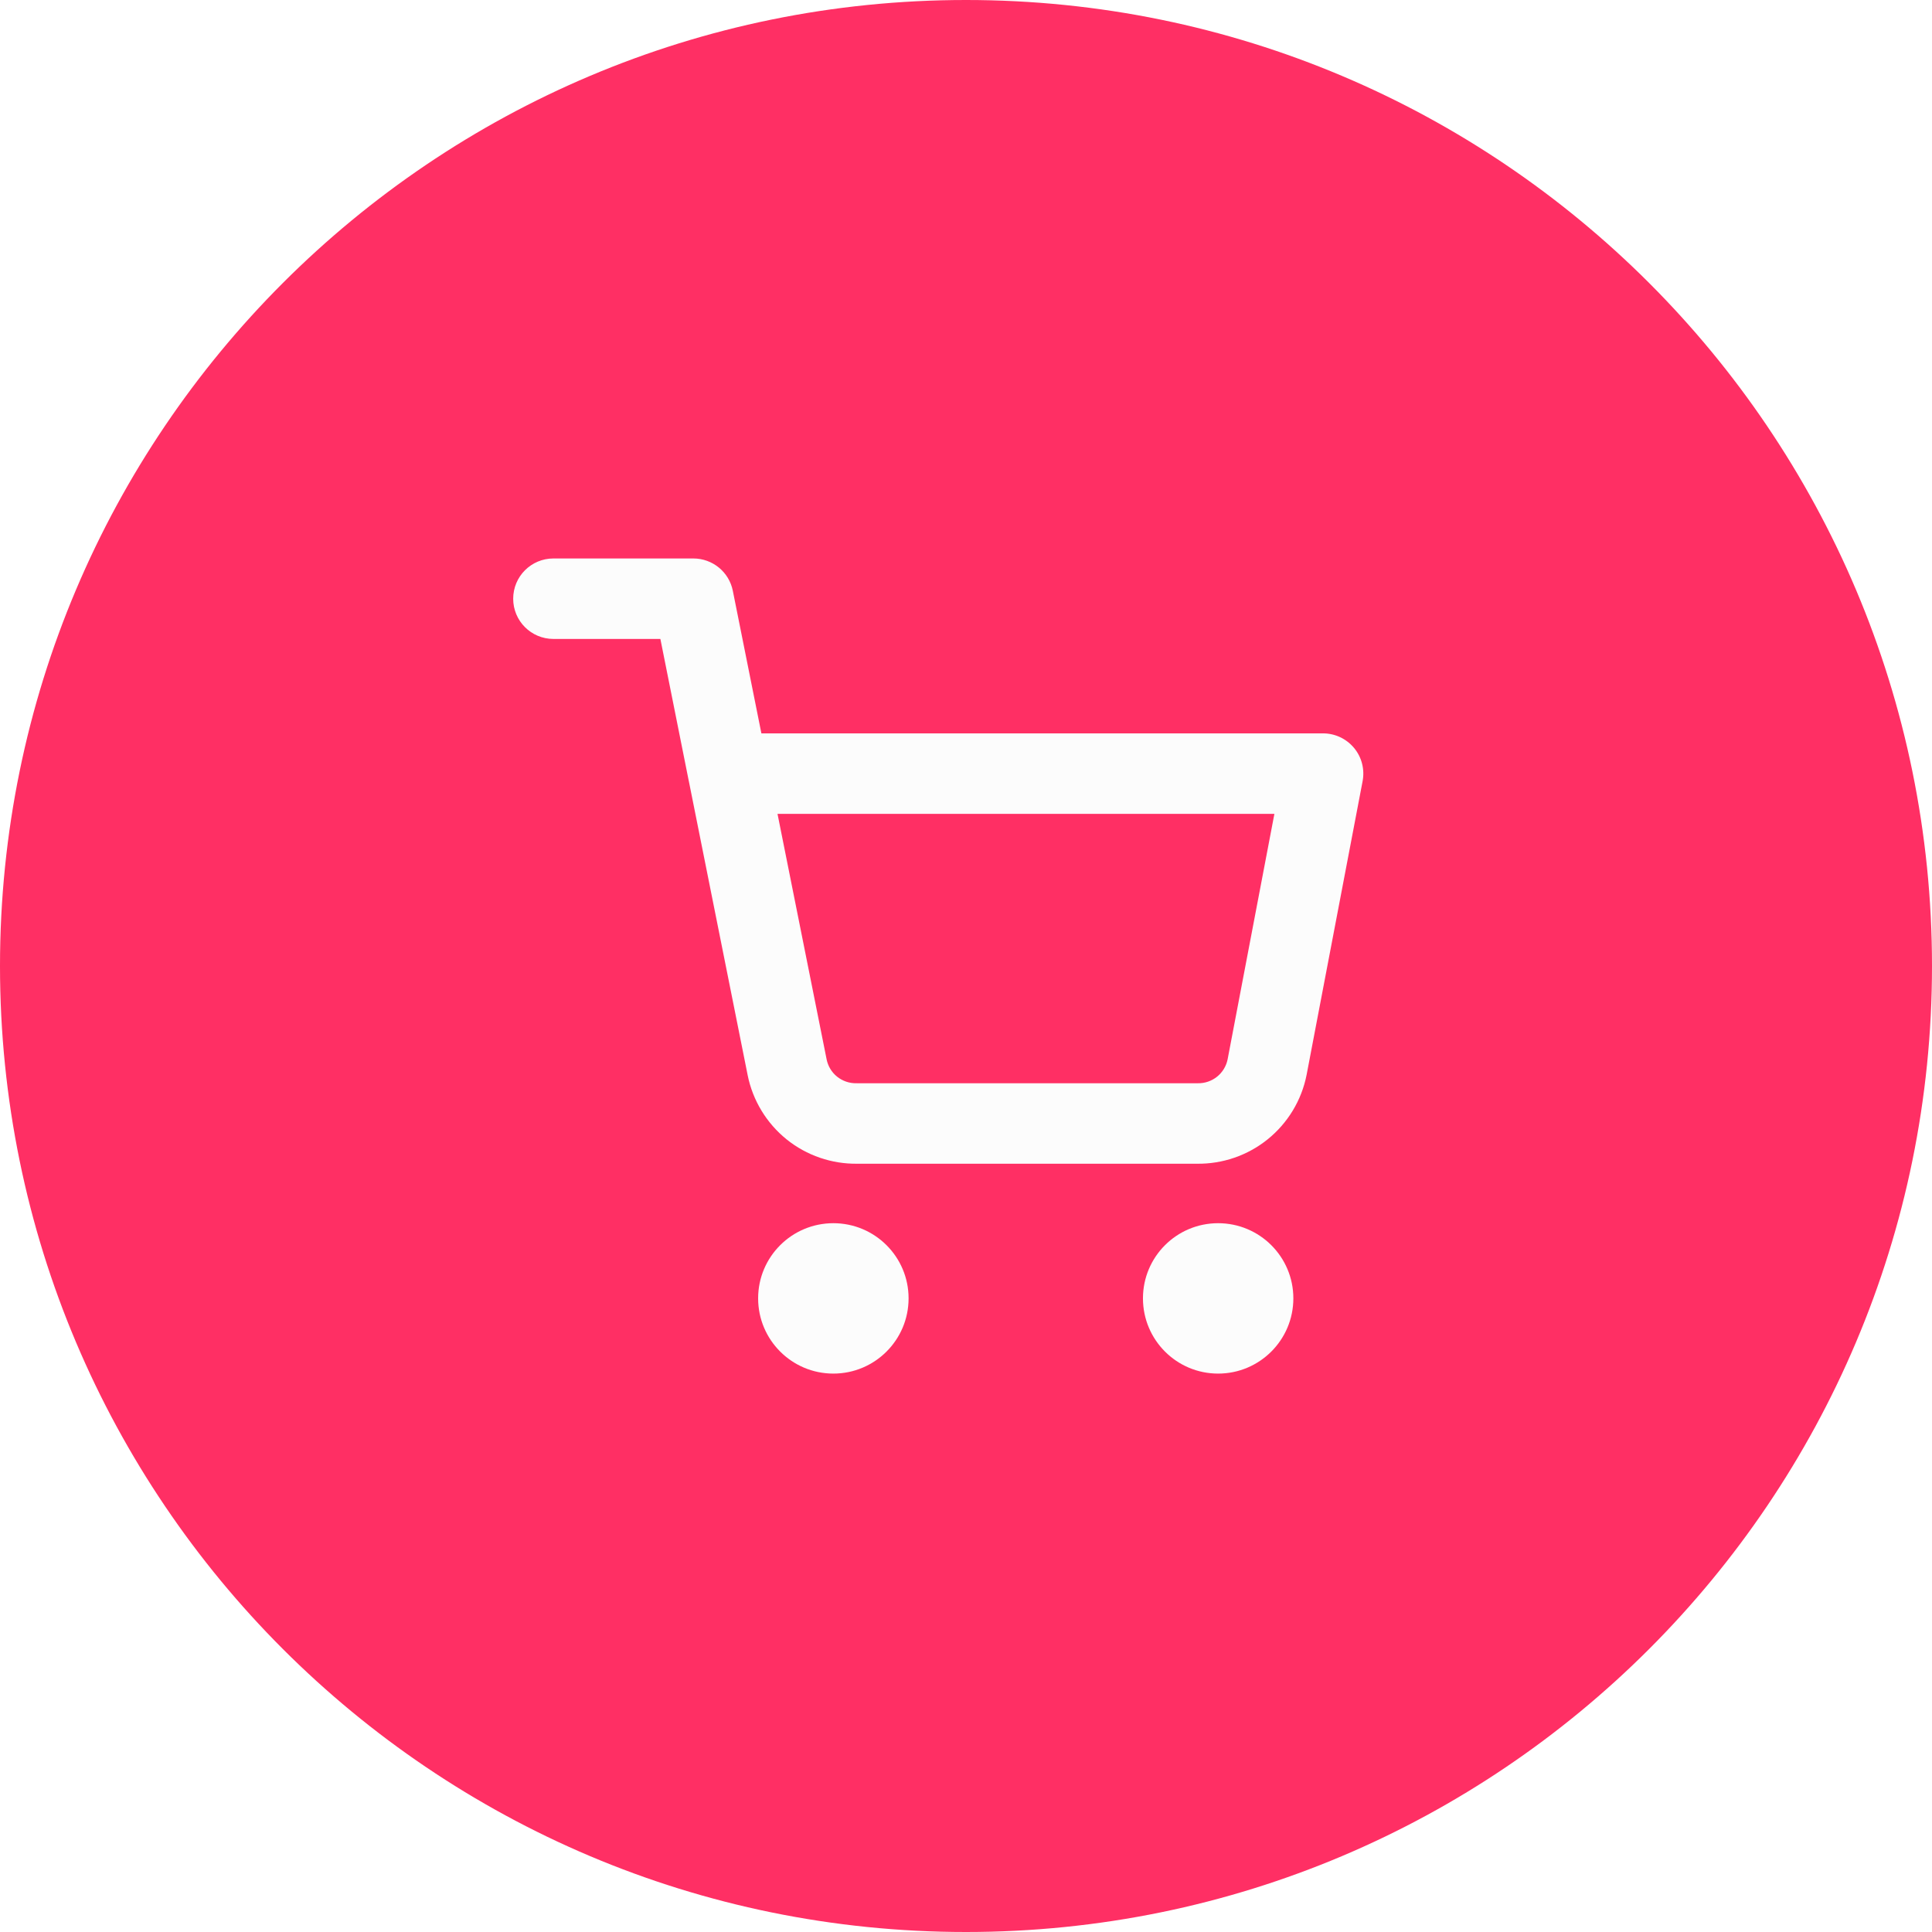
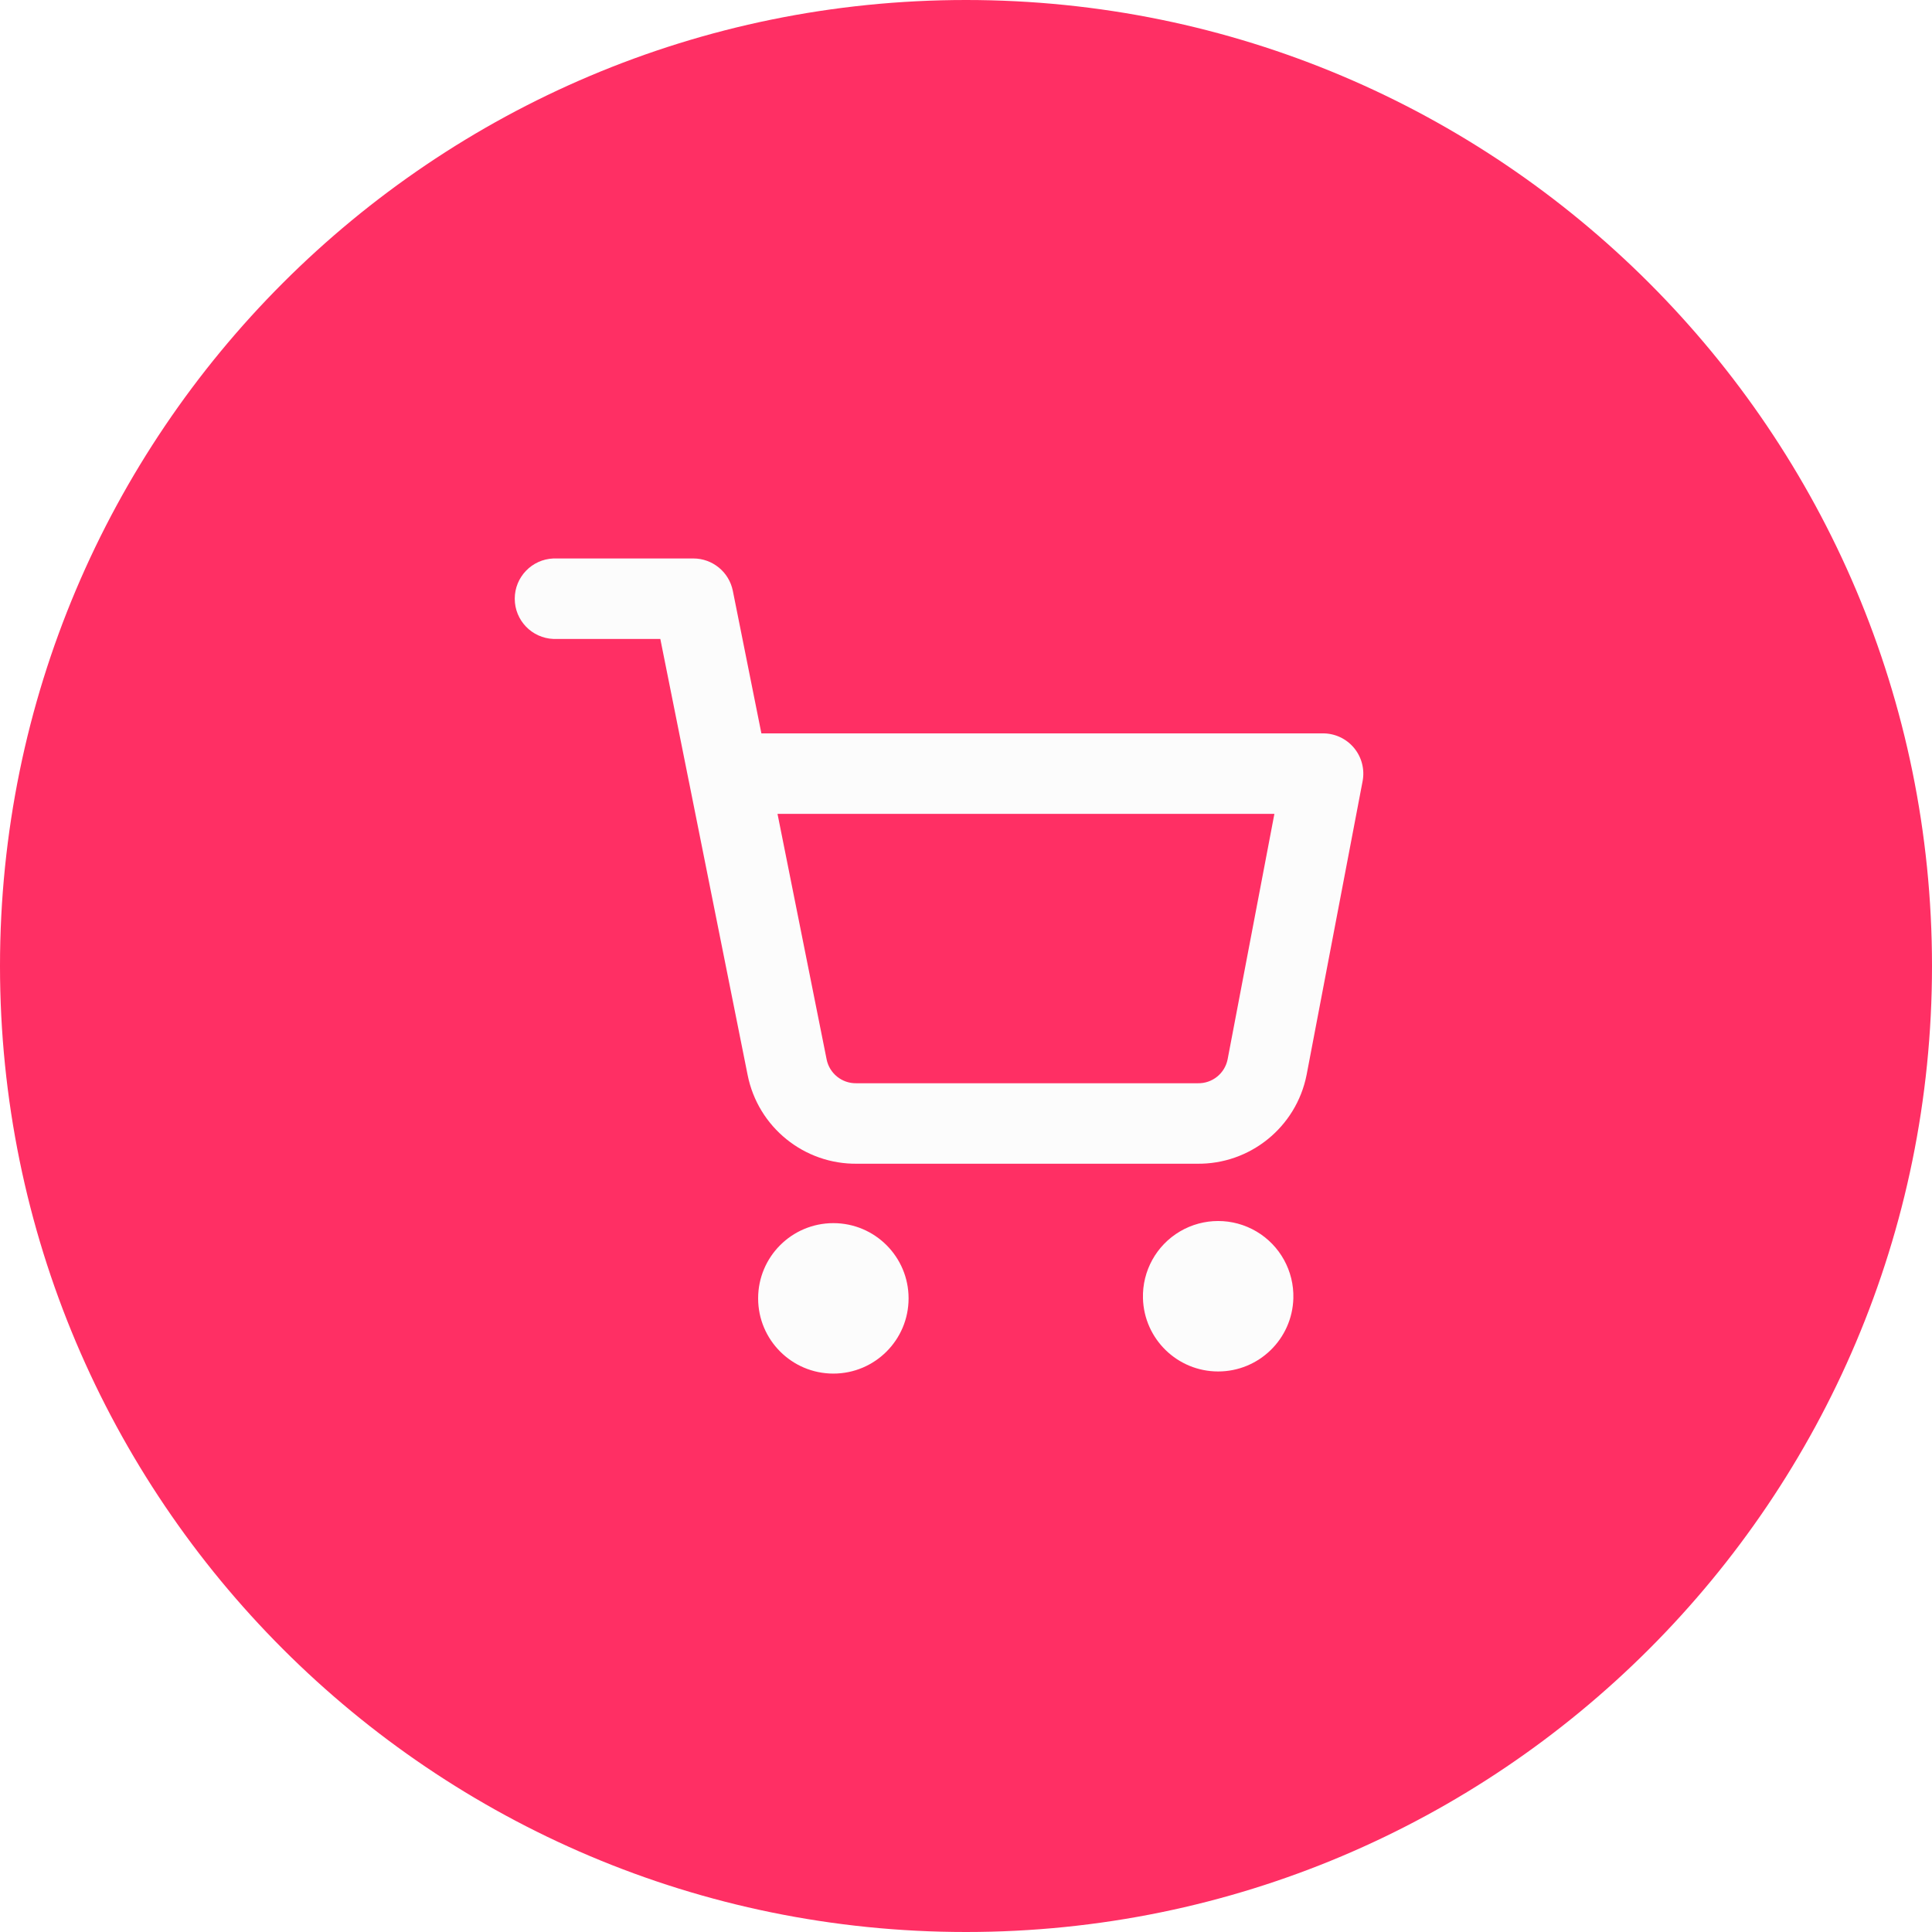
<svg xmlns="http://www.w3.org/2000/svg" width="32" height="32" viewBox="0 0 32 32" fill="none">
-   <path d="M0 16C0 7.163 7.163 0 16 0C24.837 0 32 7.163 32 16C32 24.837 24.837 32 16 32C7.163 32 0 24.837 0 16Z" fill="#FF2F64" />
-   <path fill-rule="evenodd" clip-rule="evenodd" d="M9.167 9.25C8.798 9.25 8.5 9.548 8.5 9.917C8.5 10.285 8.798 10.583 9.167 10.583H10.938L11.405 12.919C11.408 12.937 11.412 12.954 11.416 12.972L12.383 17.805L12.383 17.806C12.467 18.226 12.696 18.603 13.029 18.872C13.361 19.139 13.776 19.281 14.202 19.275H19.823C20.248 19.281 20.663 19.139 20.995 18.872C21.329 18.603 21.558 18.225 21.641 17.805L21.641 17.805L21.642 17.8L22.569 12.939C22.606 12.743 22.555 12.542 22.428 12.389C22.301 12.236 22.113 12.147 21.914 12.147H12.611L12.138 9.786C12.076 9.474 11.802 9.25 11.484 9.25H9.167ZM13.691 17.544L12.878 13.48H21.108L20.333 17.547C20.31 17.66 20.248 17.761 20.159 17.833C20.069 17.905 19.956 17.944 19.841 17.942L19.841 17.942H19.828H14.196V17.941L14.183 17.942C14.068 17.944 13.955 17.905 13.865 17.833C13.775 17.761 13.714 17.659 13.691 17.545L13.691 17.544ZM12.557 21.505C12.557 20.817 13.115 20.26 13.803 20.26C14.491 20.26 15.049 20.817 15.049 21.505C15.049 22.193 14.491 22.751 13.803 22.751C13.115 22.751 12.557 22.193 12.557 21.505ZM18.931 21.505C18.931 20.817 19.488 20.26 20.176 20.26C20.864 20.26 21.422 20.817 21.422 21.505C21.422 22.193 20.864 22.751 20.176 22.751C19.488 22.751 18.931 22.193 18.931 21.505Z" fill="#FCFCFC" />
+   <path d="M0 16C0 7.163 7.163 0 16 0s16 7.163 16 16-7.163 16-16 16S0 24.837 0 16Z" fill="#FF2F64" />
+   <path fill-rule="evenodd" clip-rule="evenodd" d="M9.167 9.25a.667.667 0 0 0 0 1.333h1.77l.468 2.336a.656.656 0 0 0 .011.053l.967 4.833a1.826 1.826 0 0 0 1.819 1.47h5.62a1.826 1.826 0 0 0 1.819-1.47l.001-.005.927-4.861a.667.667 0 0 0-.655-.792h-9.303l-.473-2.361a.667.667 0 0 0-.654-.536H9.167Zm4.524 8.294-.813-4.064h8.23l-.775 4.067a.492.492 0 0 1-.492.395H14.183a.493.493 0 0 1-.492-.397Zm-1.134 3.961a1.246 1.246 0 1 1 2.492 0 1.246 1.246 0 0 1-2.492 0Zm6.374 0a1.246 1.246 0 1 1 2.491 0 1.246 1.246 0 0 1-2.491 0Z" fill="#FCFCFC" />
</svg>
